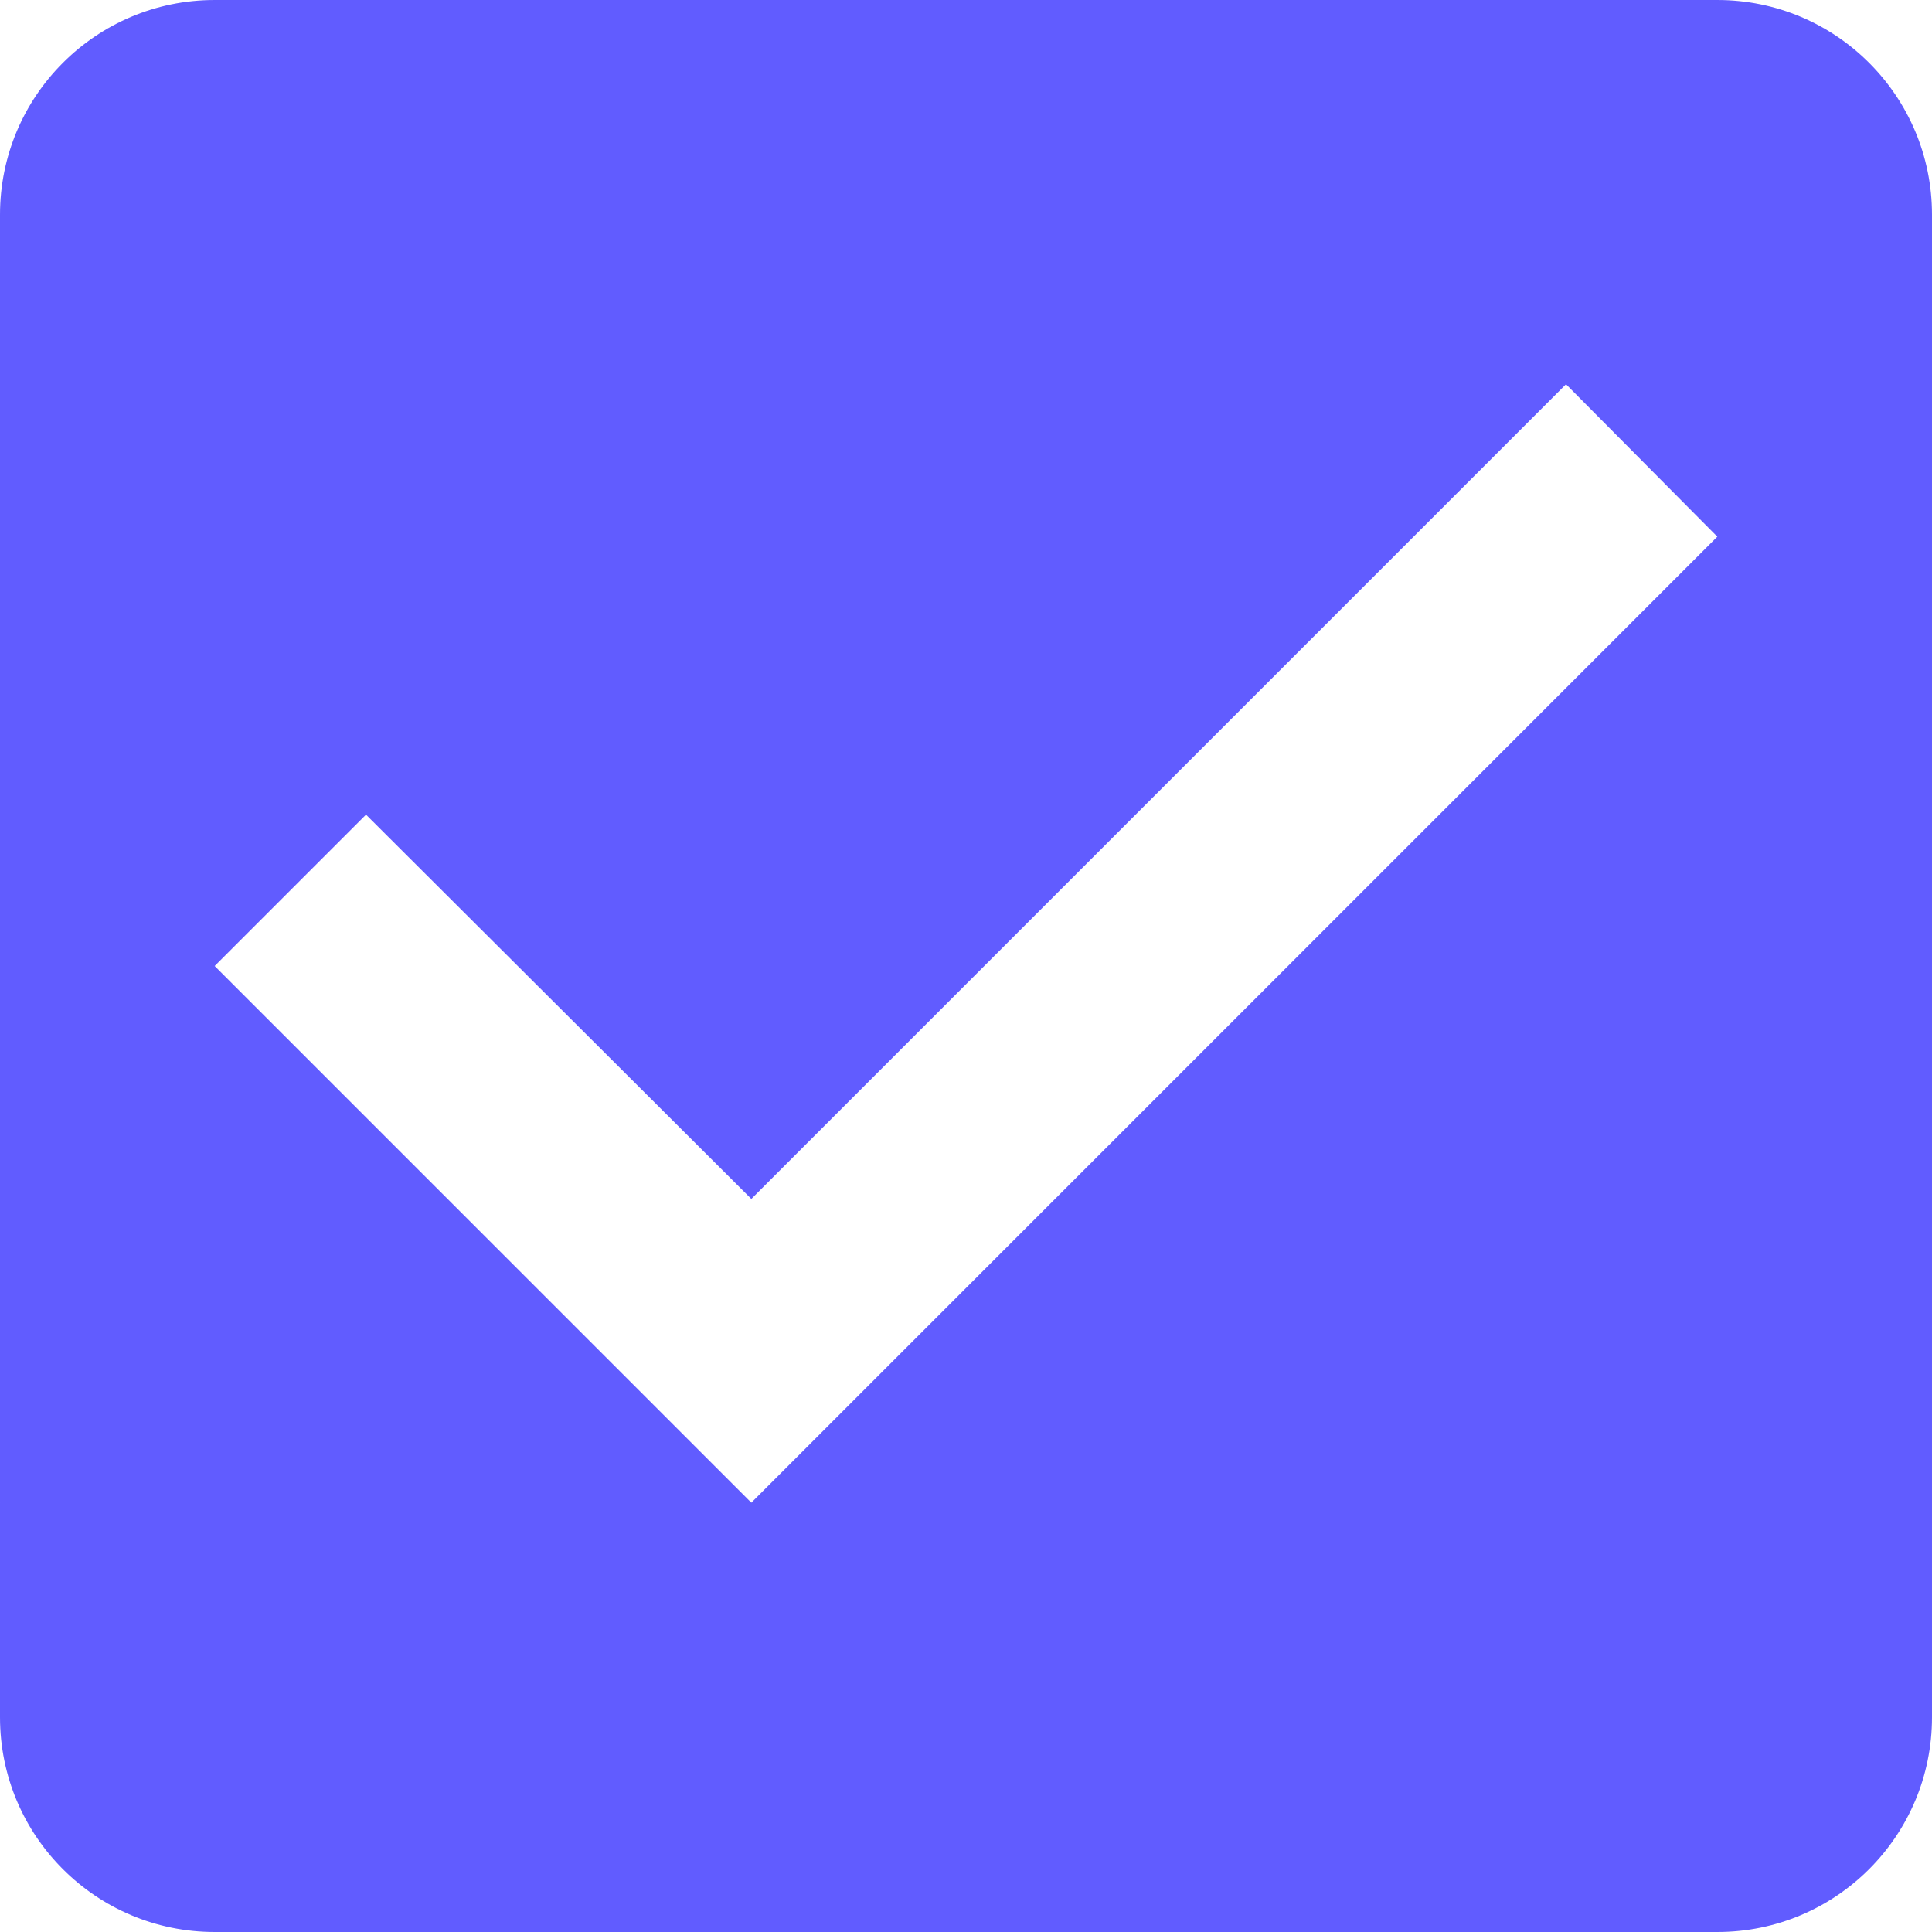
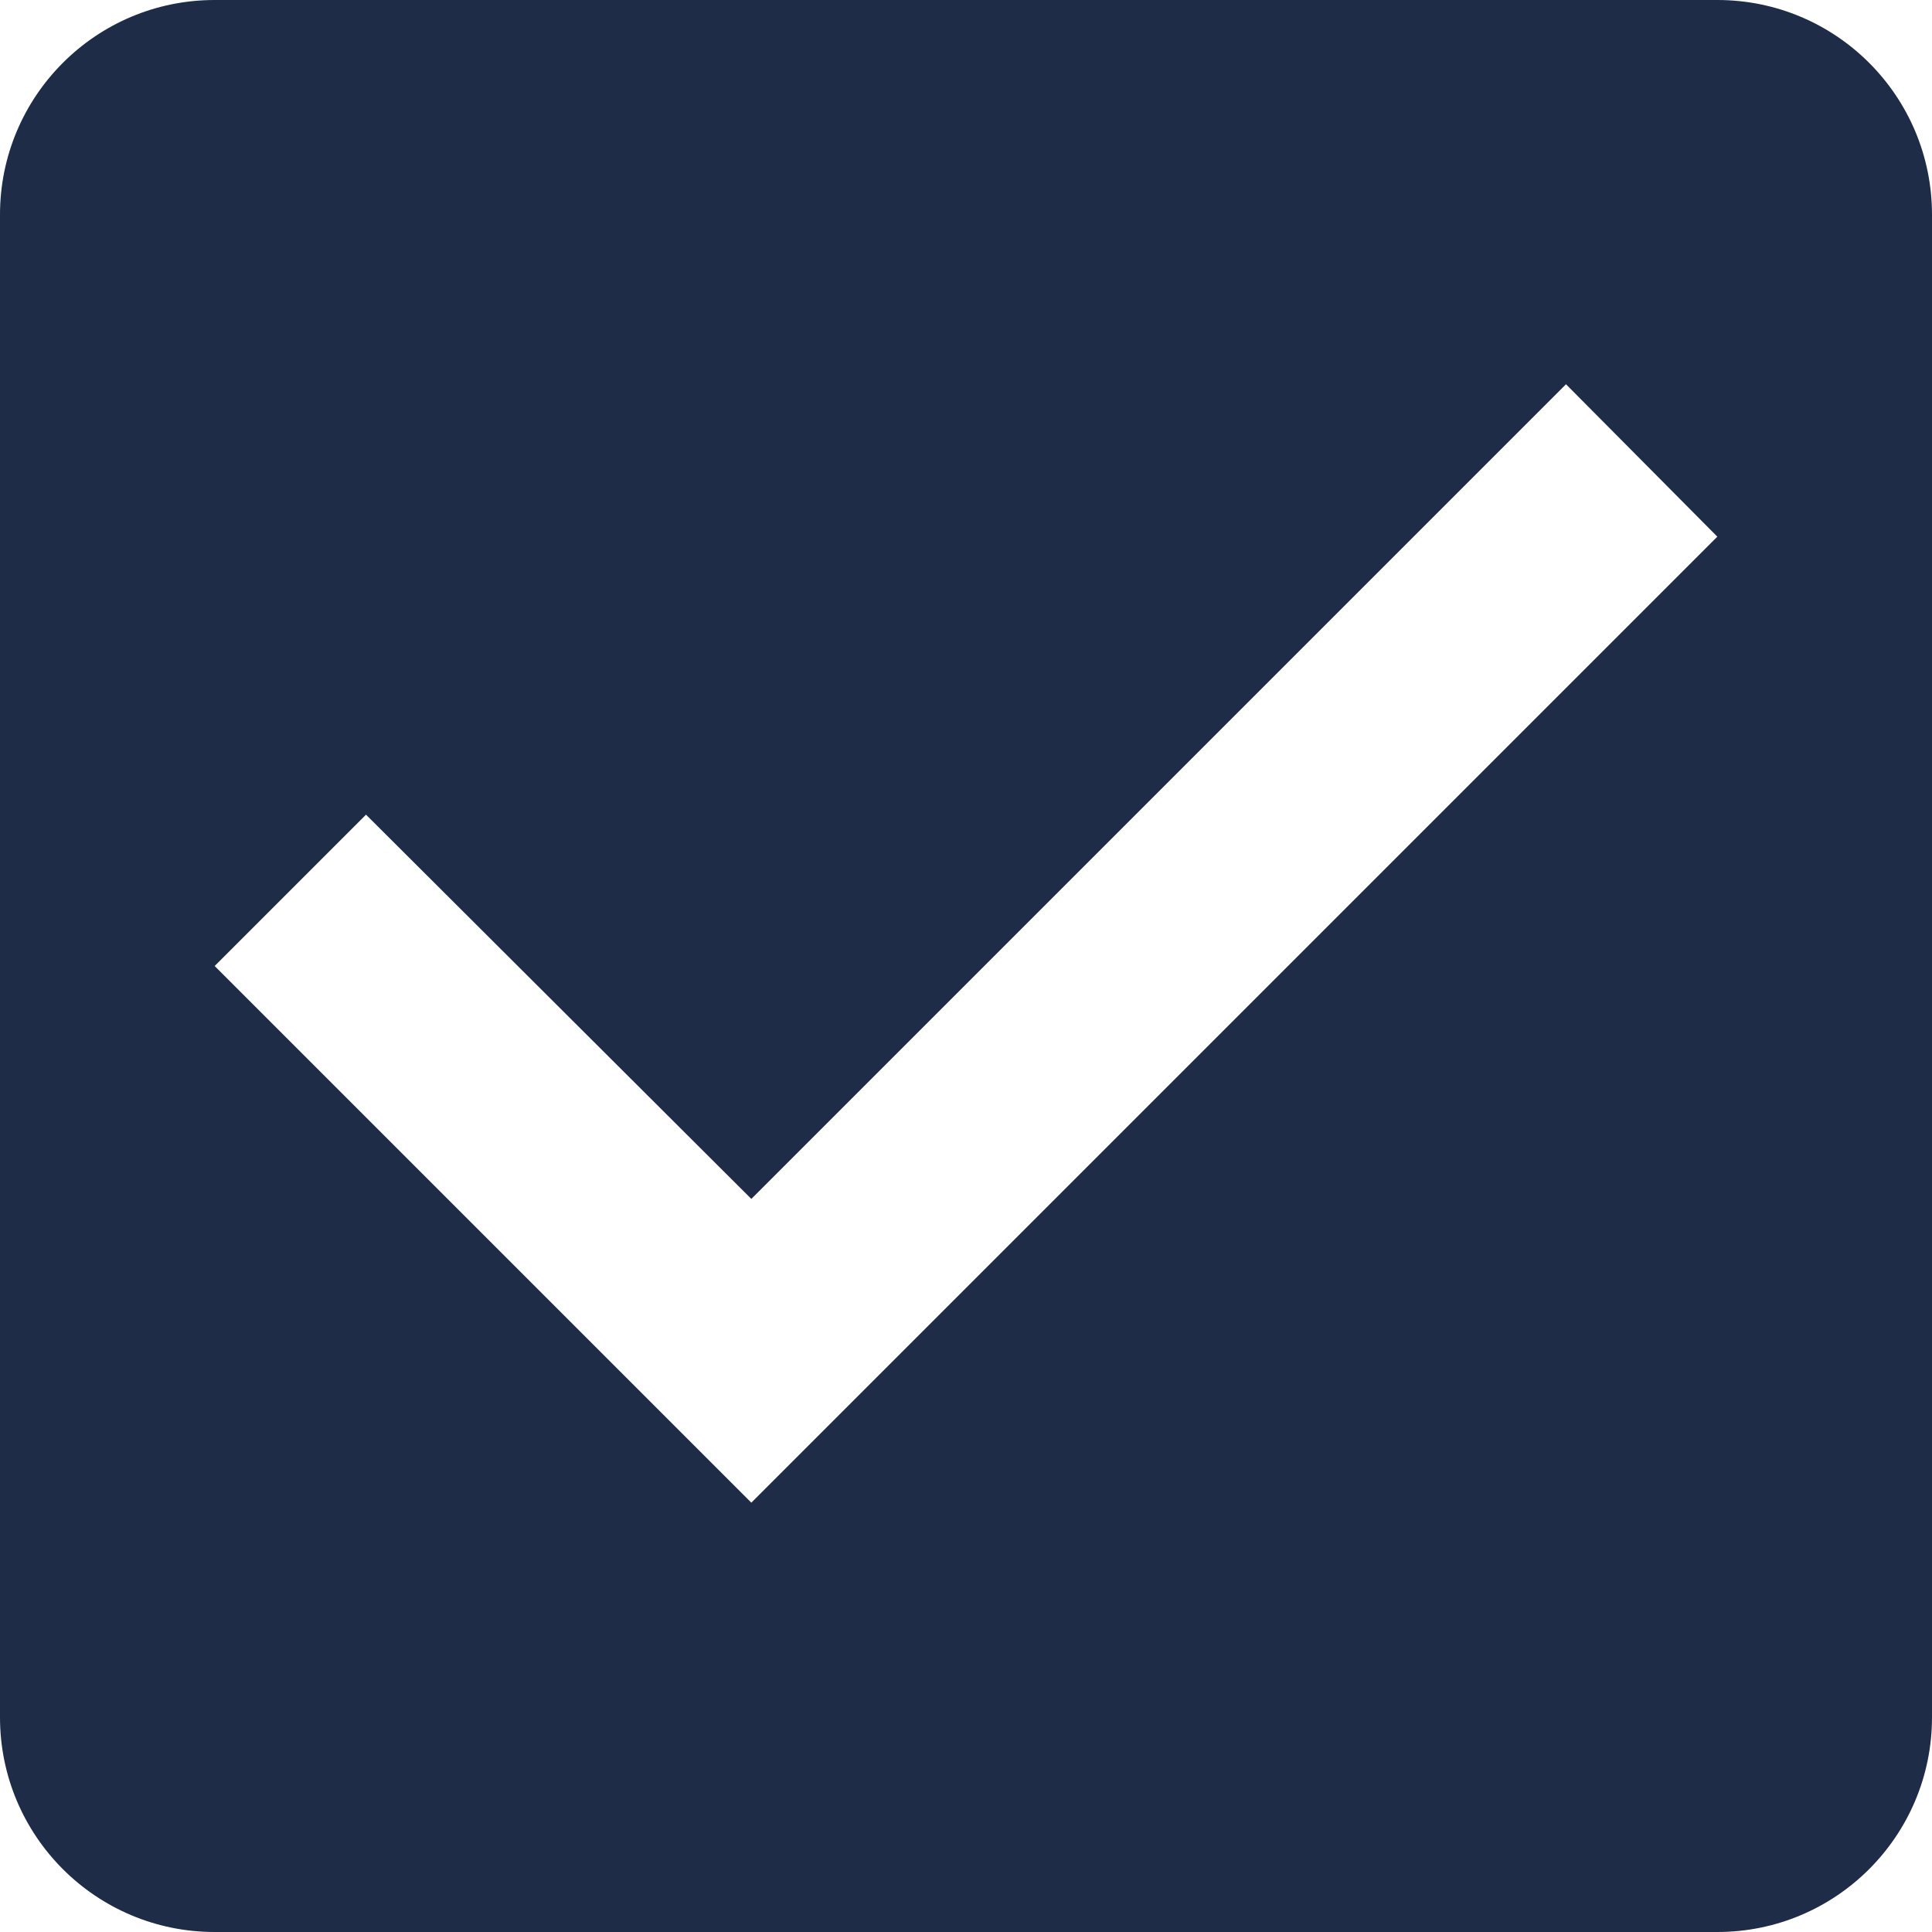
<svg xmlns="http://www.w3.org/2000/svg" viewBox="0 0 18 18" fill="none">
-   <path fill-rule="evenodd" clip-rule="evenodd" d="M16 0C17.105 0 18 0.895 18 2L18 16C18 17.105 17.105 18 16 18L2 18C0.895 18 3.71125e-05 17.105 3.43985e-05 16L0 2C-2.71397e-06 0.895 0.895 0 2 0H16ZM2 9L7 14L16 5L14.59 3.58L7 11.17L3.41 7.59L2 9Z" fill="#615CFF" />
+   <path fill-rule="evenodd" clip-rule="evenodd" d="M16 0C17.105 0 18 0.895 18 2L18 16C18 17.105 17.105 18 16 18L2 18C0.895 18 3.71125e-05 17.105 3.43985e-05 16L0 2C-2.71397e-06 0.895 0.895 0 2 0H16ZM2 9L7 14L16 5L14.59 3.58L7 11.17L3.41 7.59L2 9Z" fill="#1E2C48" />
</svg>
